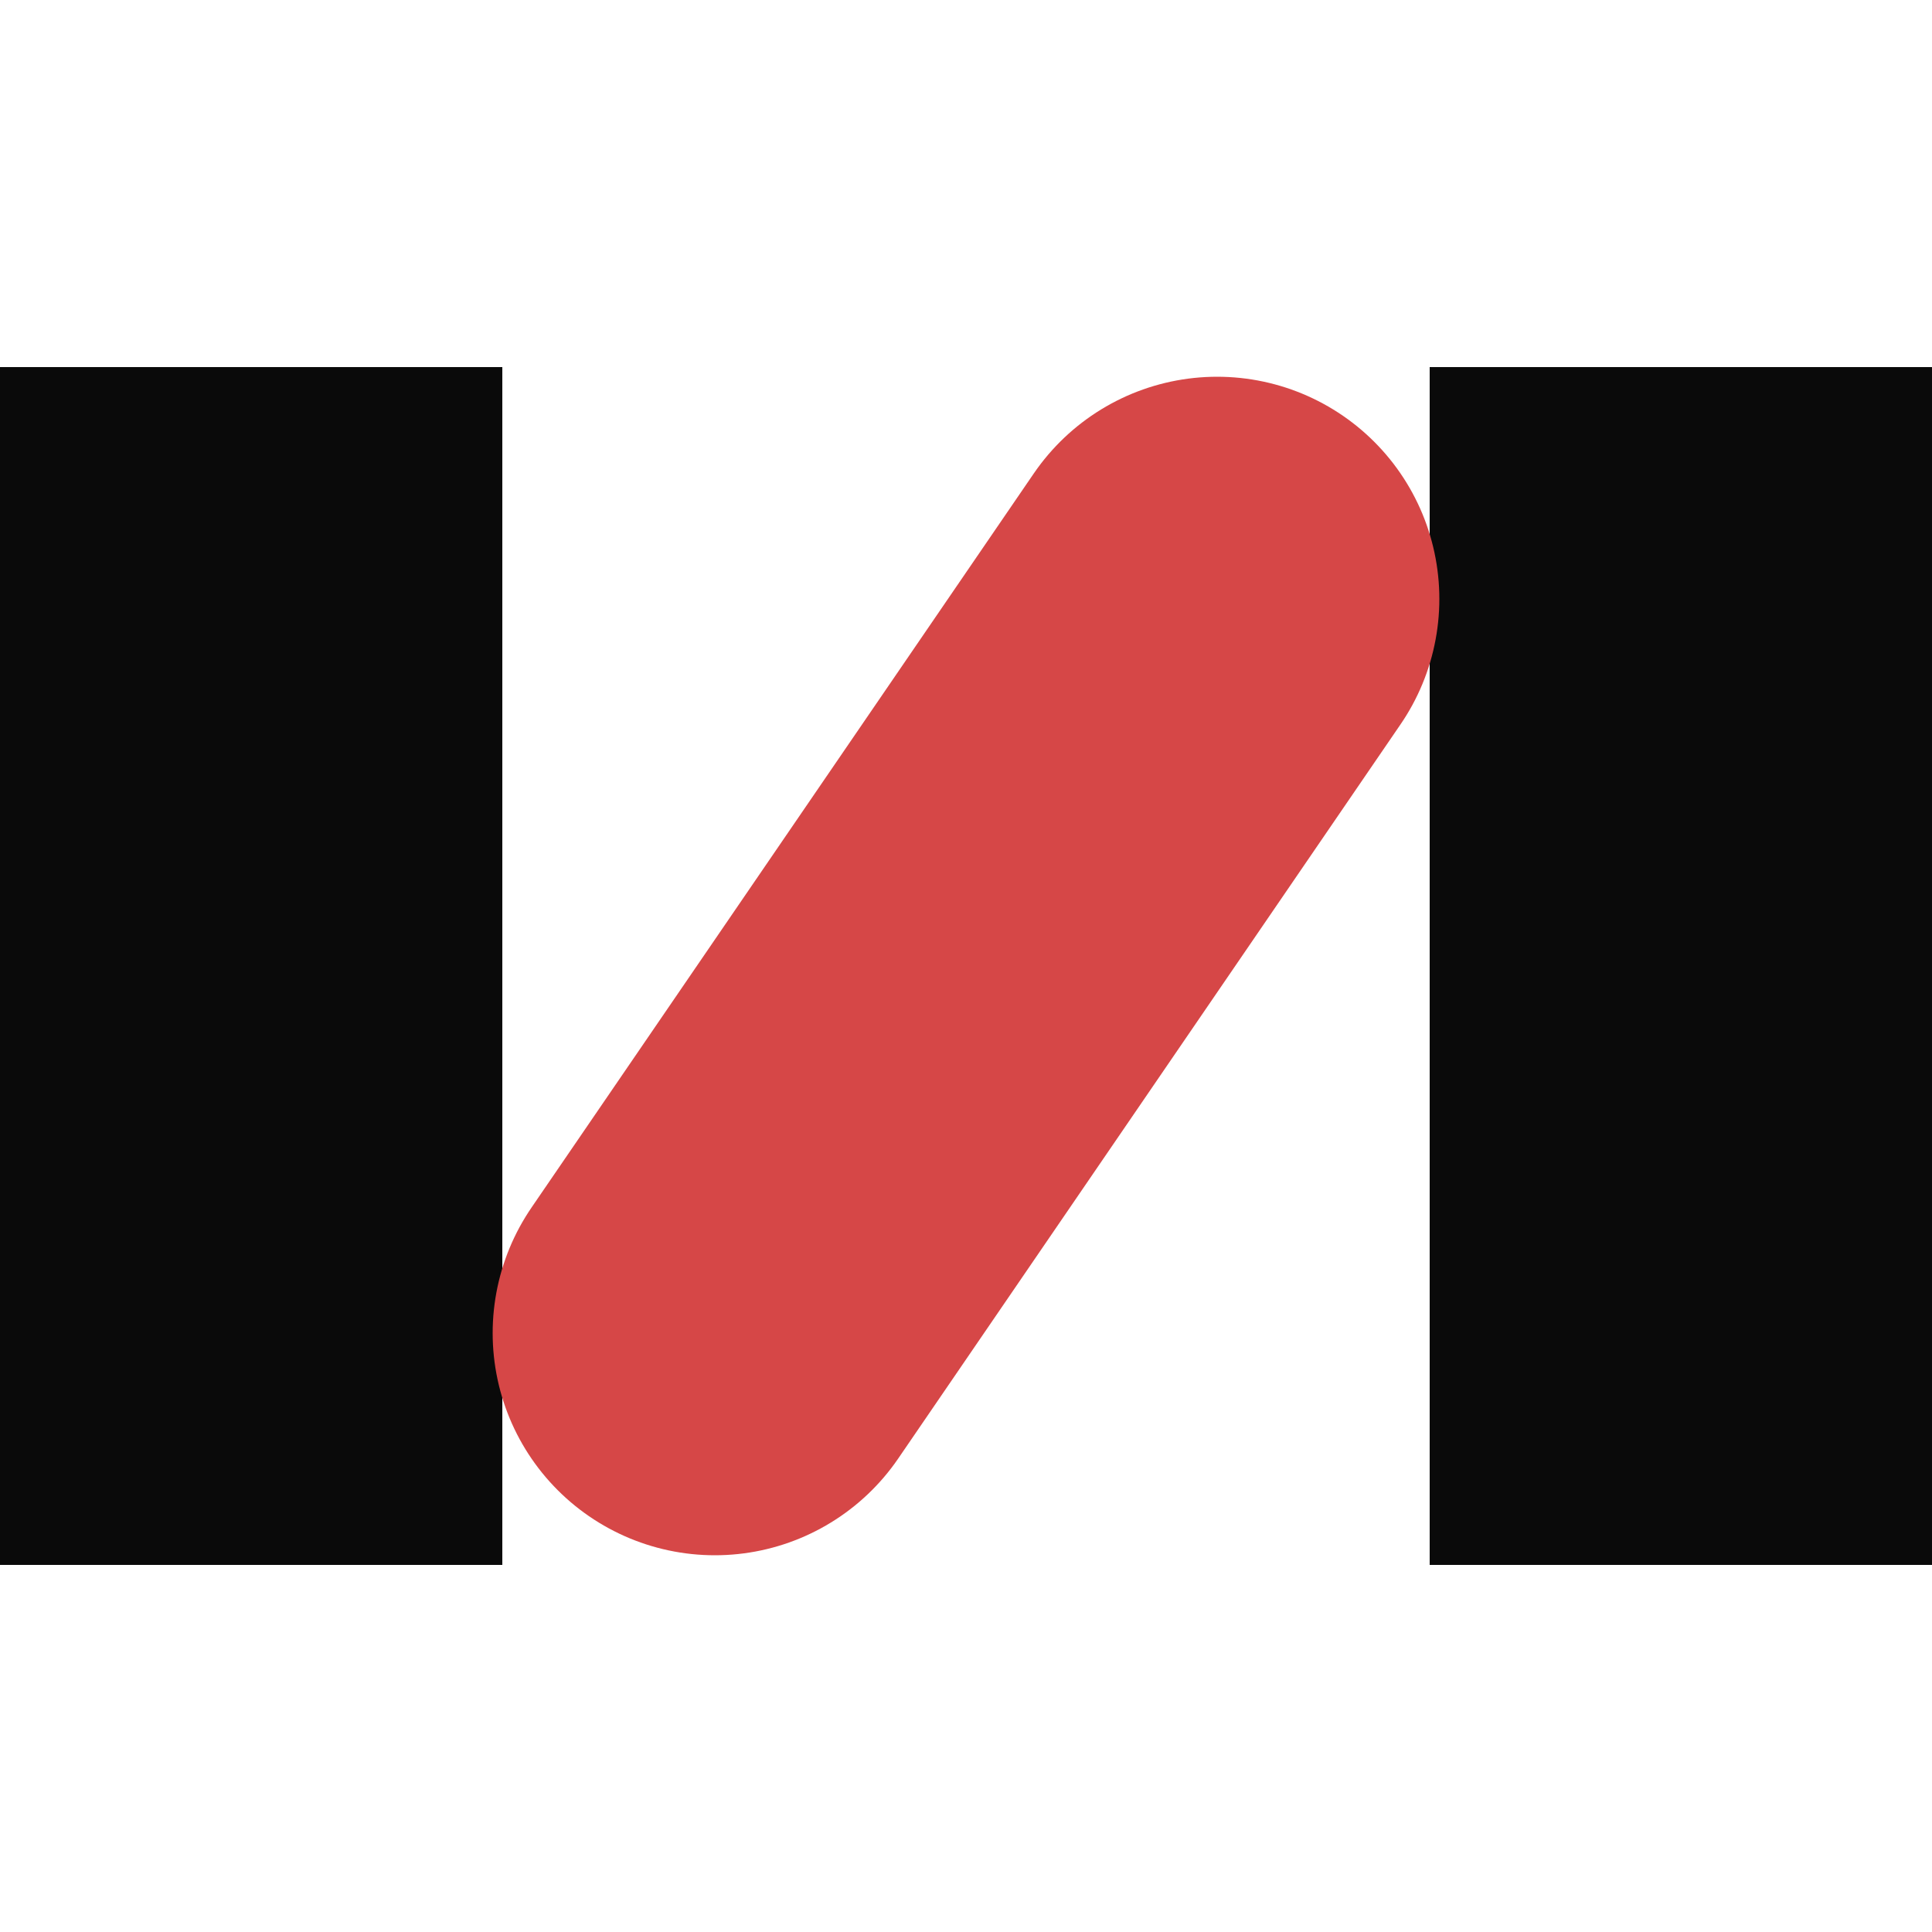
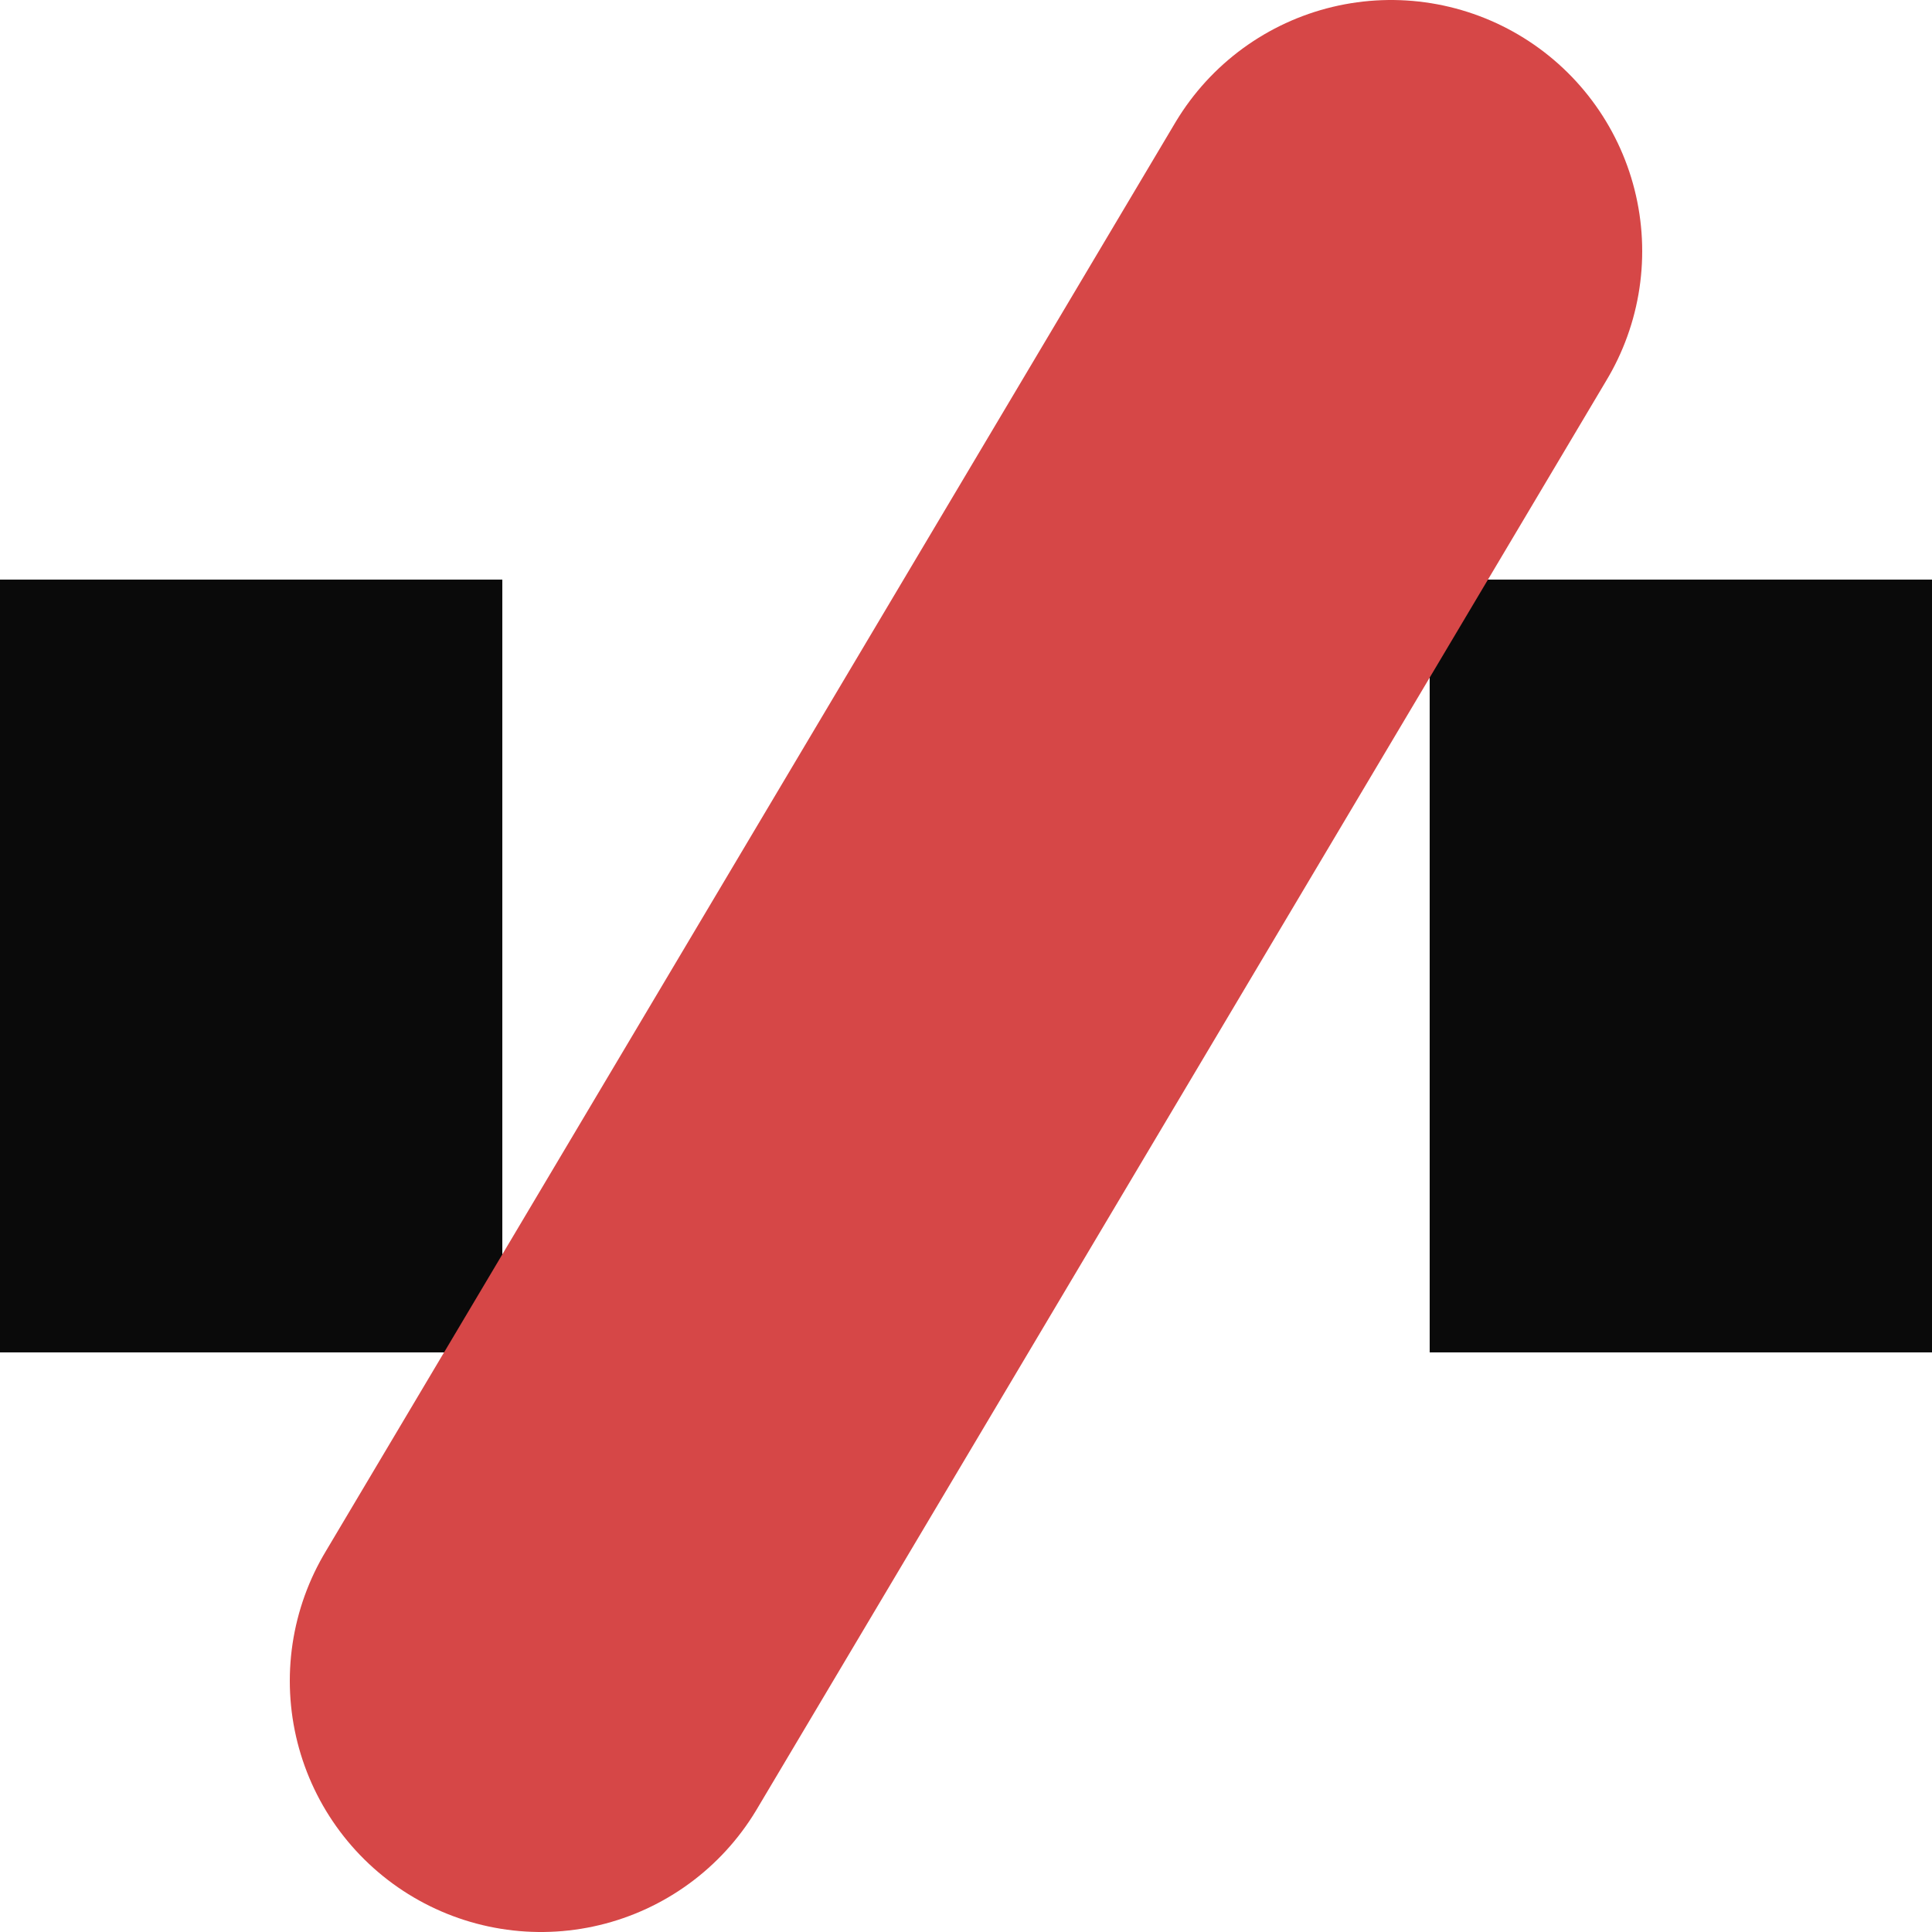
<svg xmlns="http://www.w3.org/2000/svg" viewBox="0 0 100 100" role="img" aria-label="Tous Imparfaits">
  <style>
    .bloc { fill: #0a0a0a }
    @media (prefers-color-scheme: dark) { .bloc { fill: #ededed } }
  </style>
-   <rect class="bloc" x="0" y="19" width="26" height="62" />
-   <rect class="bloc" x="74" y="19" width="26" height="62" />
-   <path d="M63 31 L37 69" fill="none" stroke="#d64747" stroke-width="23" stroke-linecap="round" />
+   <rect class="bloc" x="0" y="30" width="26" height="40" />
+   <rect class="bloc" x="74" y="30" width="26" height="40" />
+   <path d="M72 13 L28 87" fill="none" stroke="#d64747" stroke-width="26" stroke-linecap="round" />
</svg>
